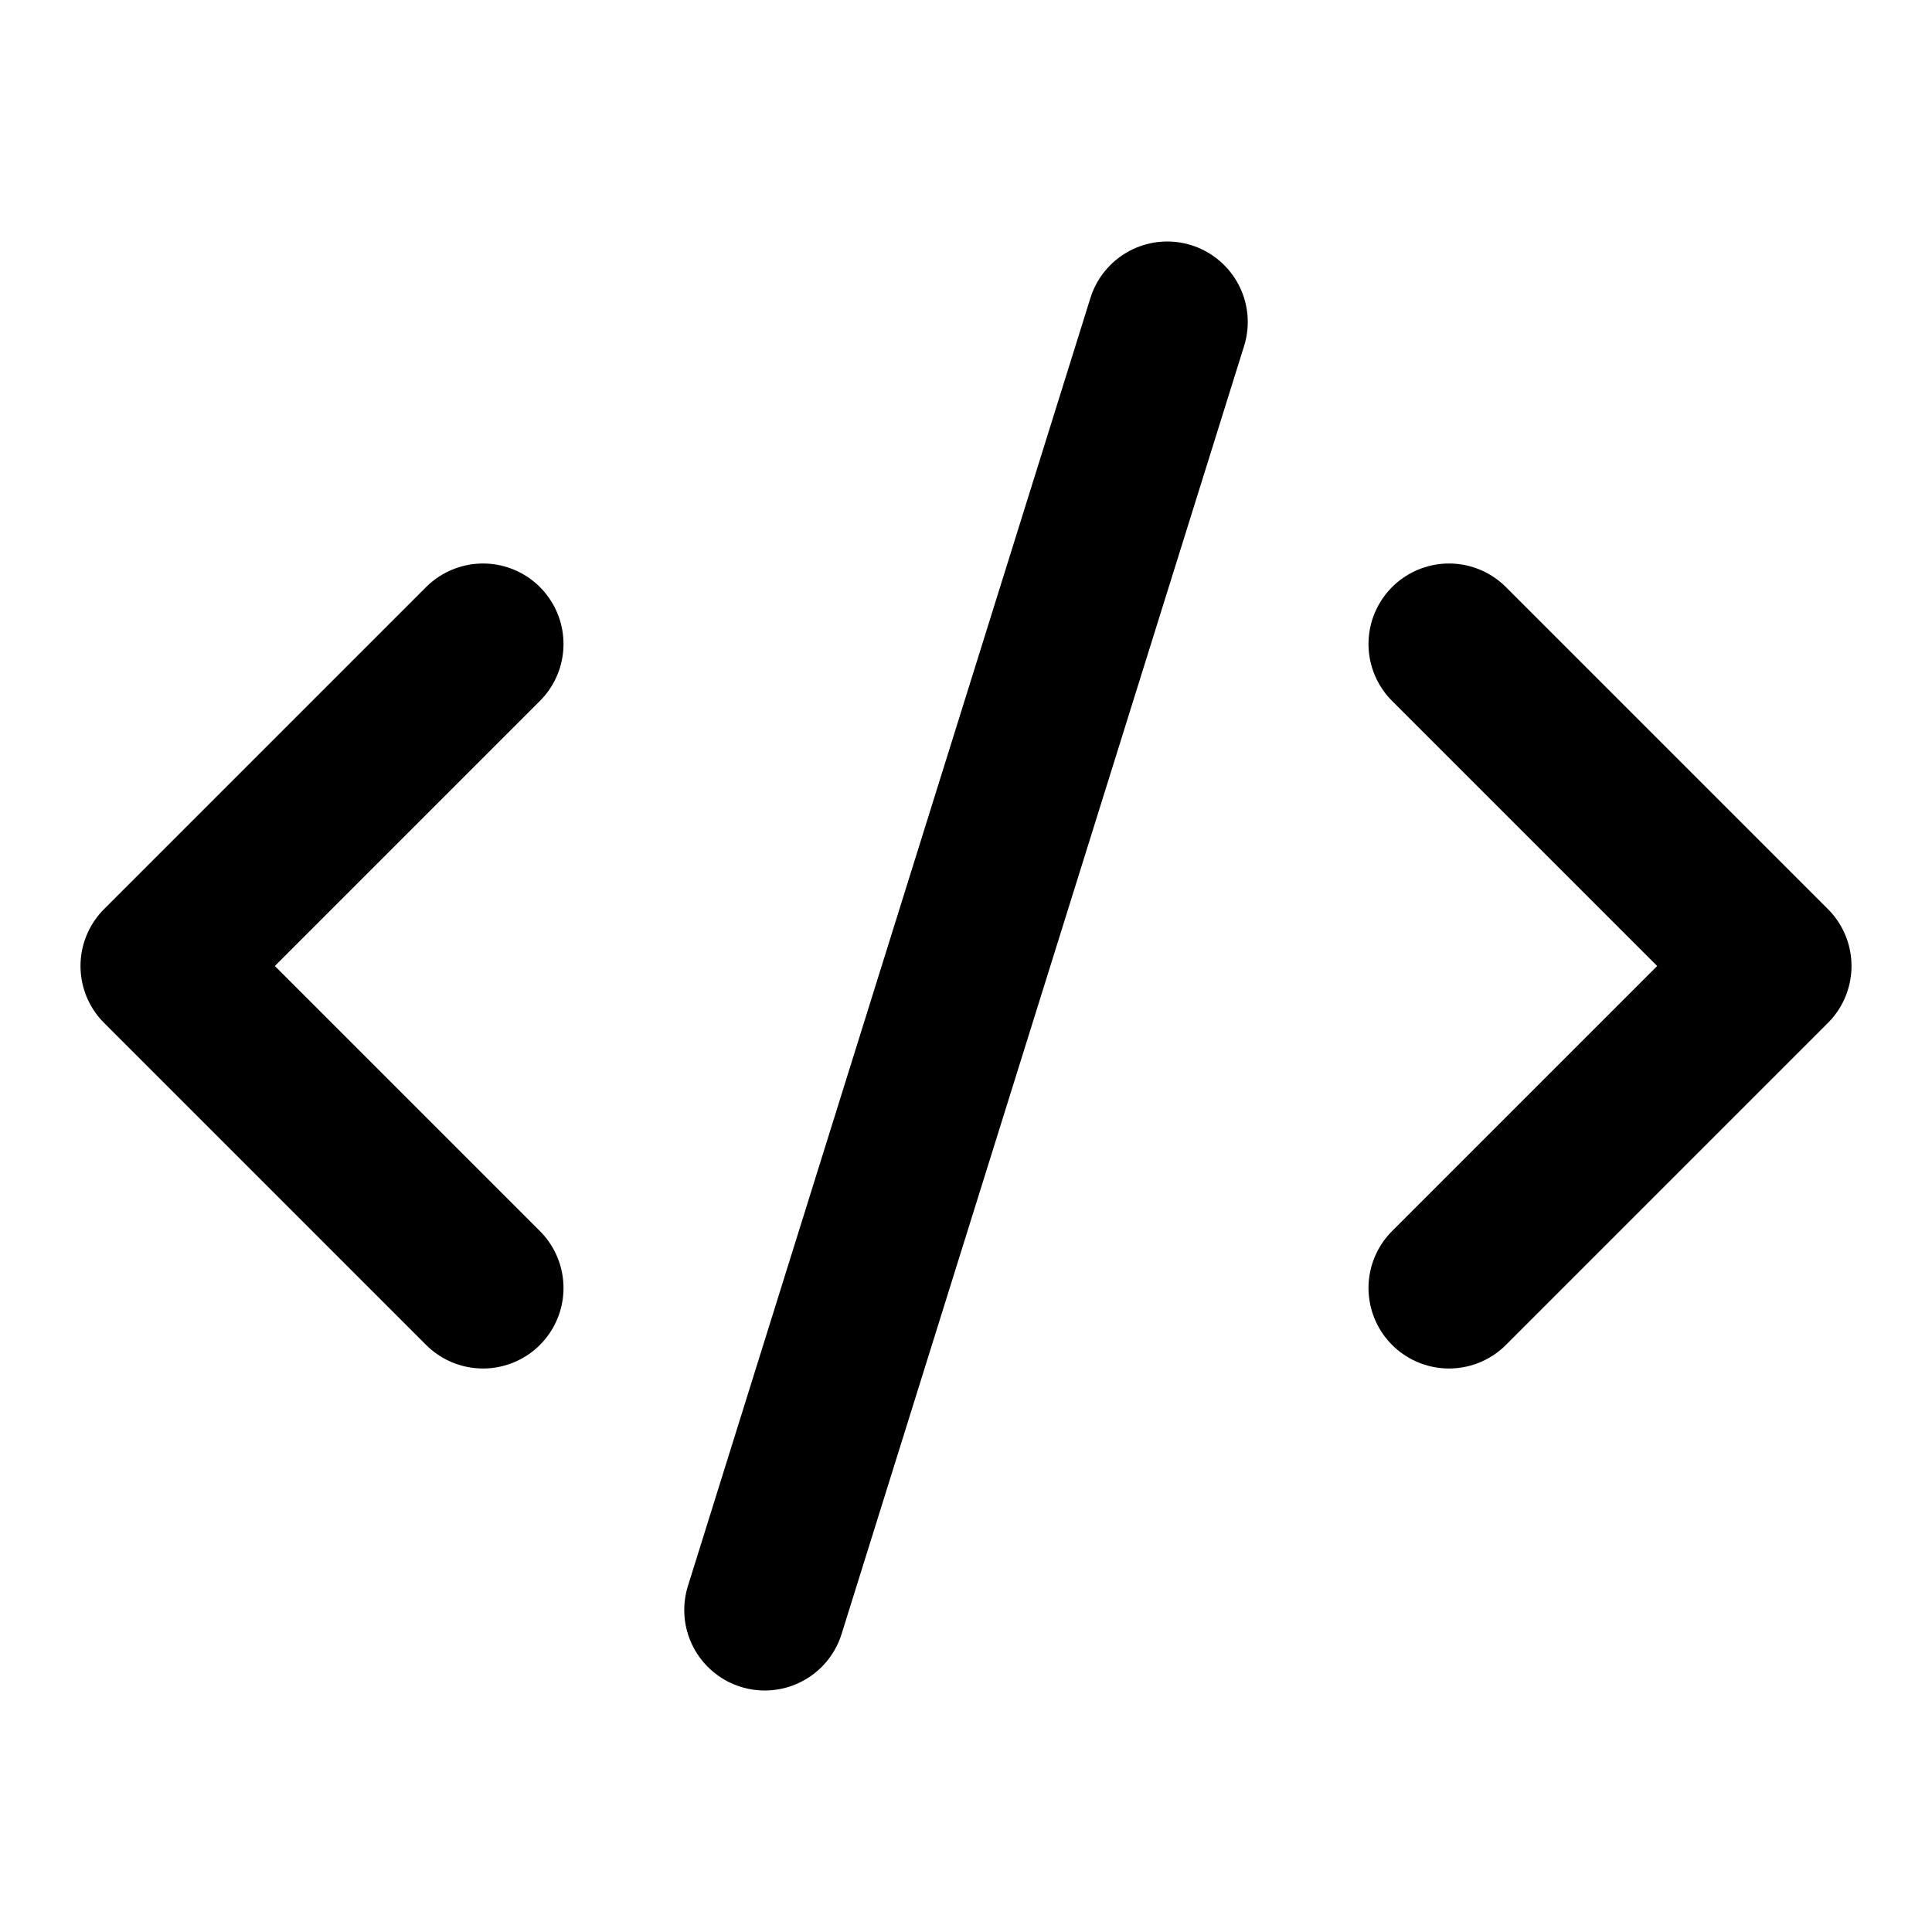
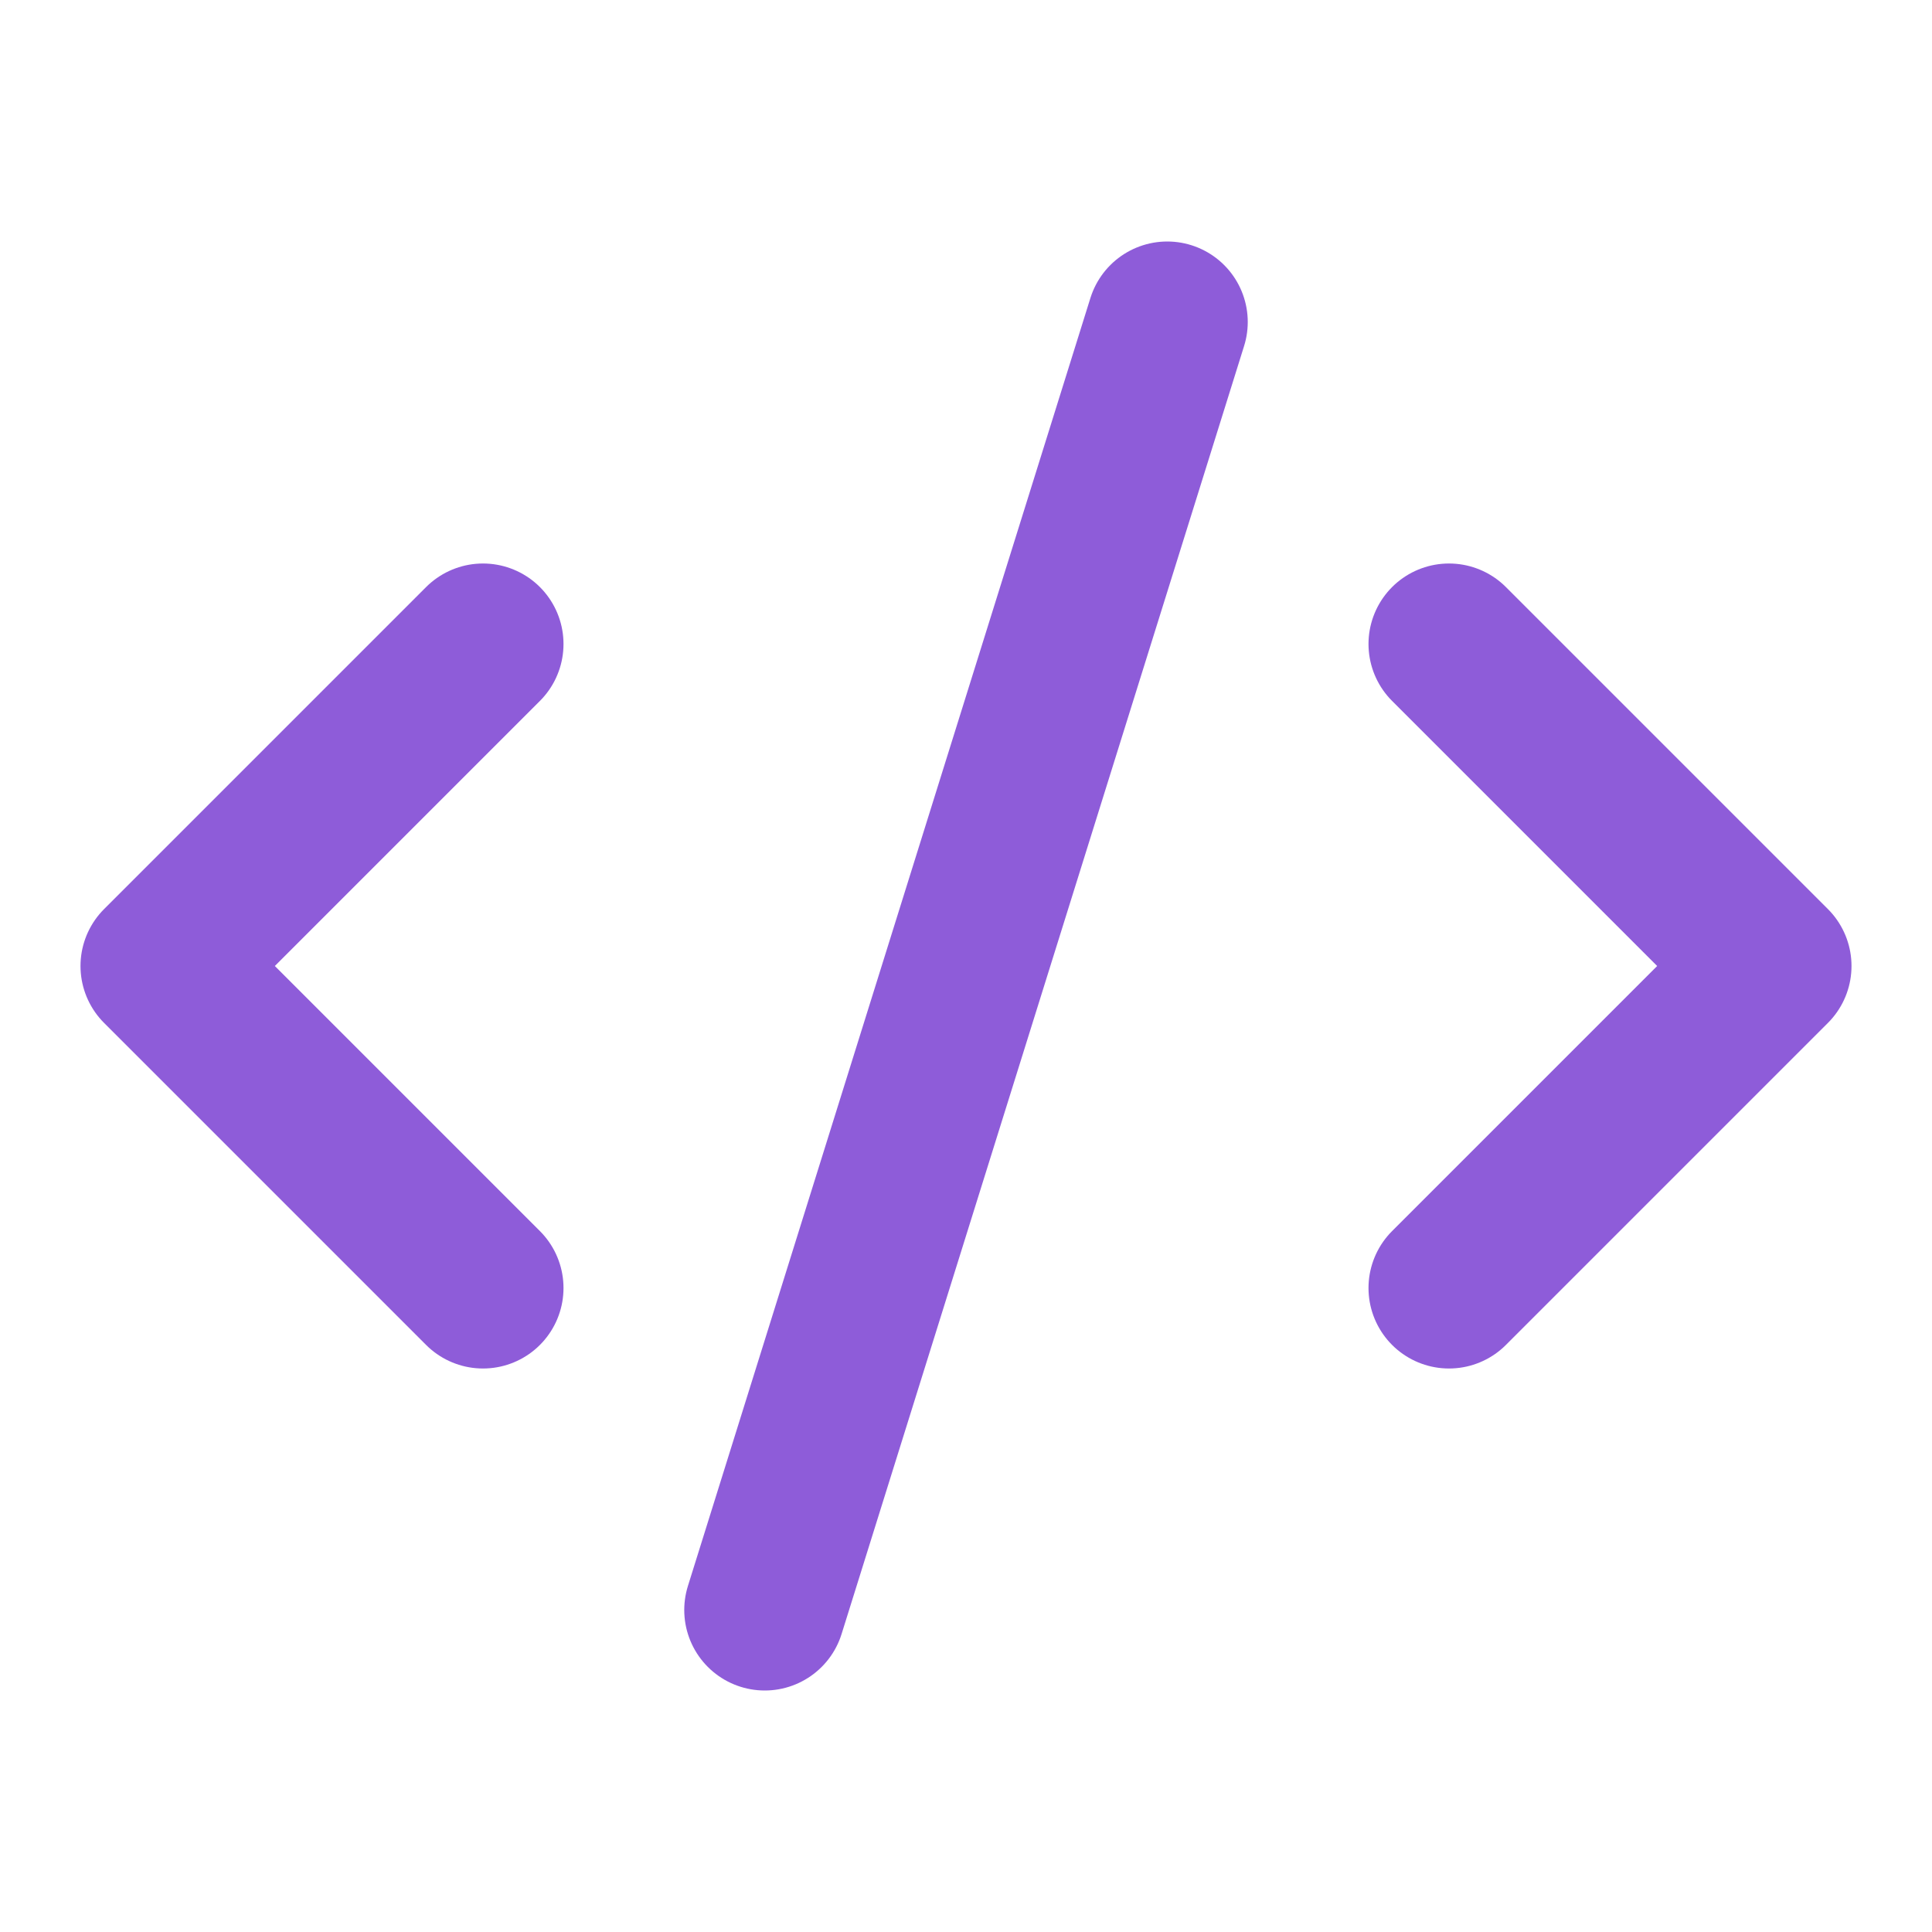
- <svg xmlns="http://www.w3.org/2000/svg" width="24" height="24" viewBox="0 0 24 24" fill="none" stroke="currentColor" stroke-width="2" stroke-linecap="round" stroke-linejoin="round" class="lucide lucide-code-xml-icon lucide-code-xml">
+ <svg xmlns="http://www.w3.org/2000/svg" width="24" height="24" viewBox="0 0 24 24" fill="none" stroke="#8e5cd9" stroke-width="2" stroke-linecap="round" stroke-linejoin="round">
  <path d="m18 16 4-4-4-4" />
  <path d="m6 8-4 4 4 4" />
  <path d="m14.5 4-5 16" />
</svg>
